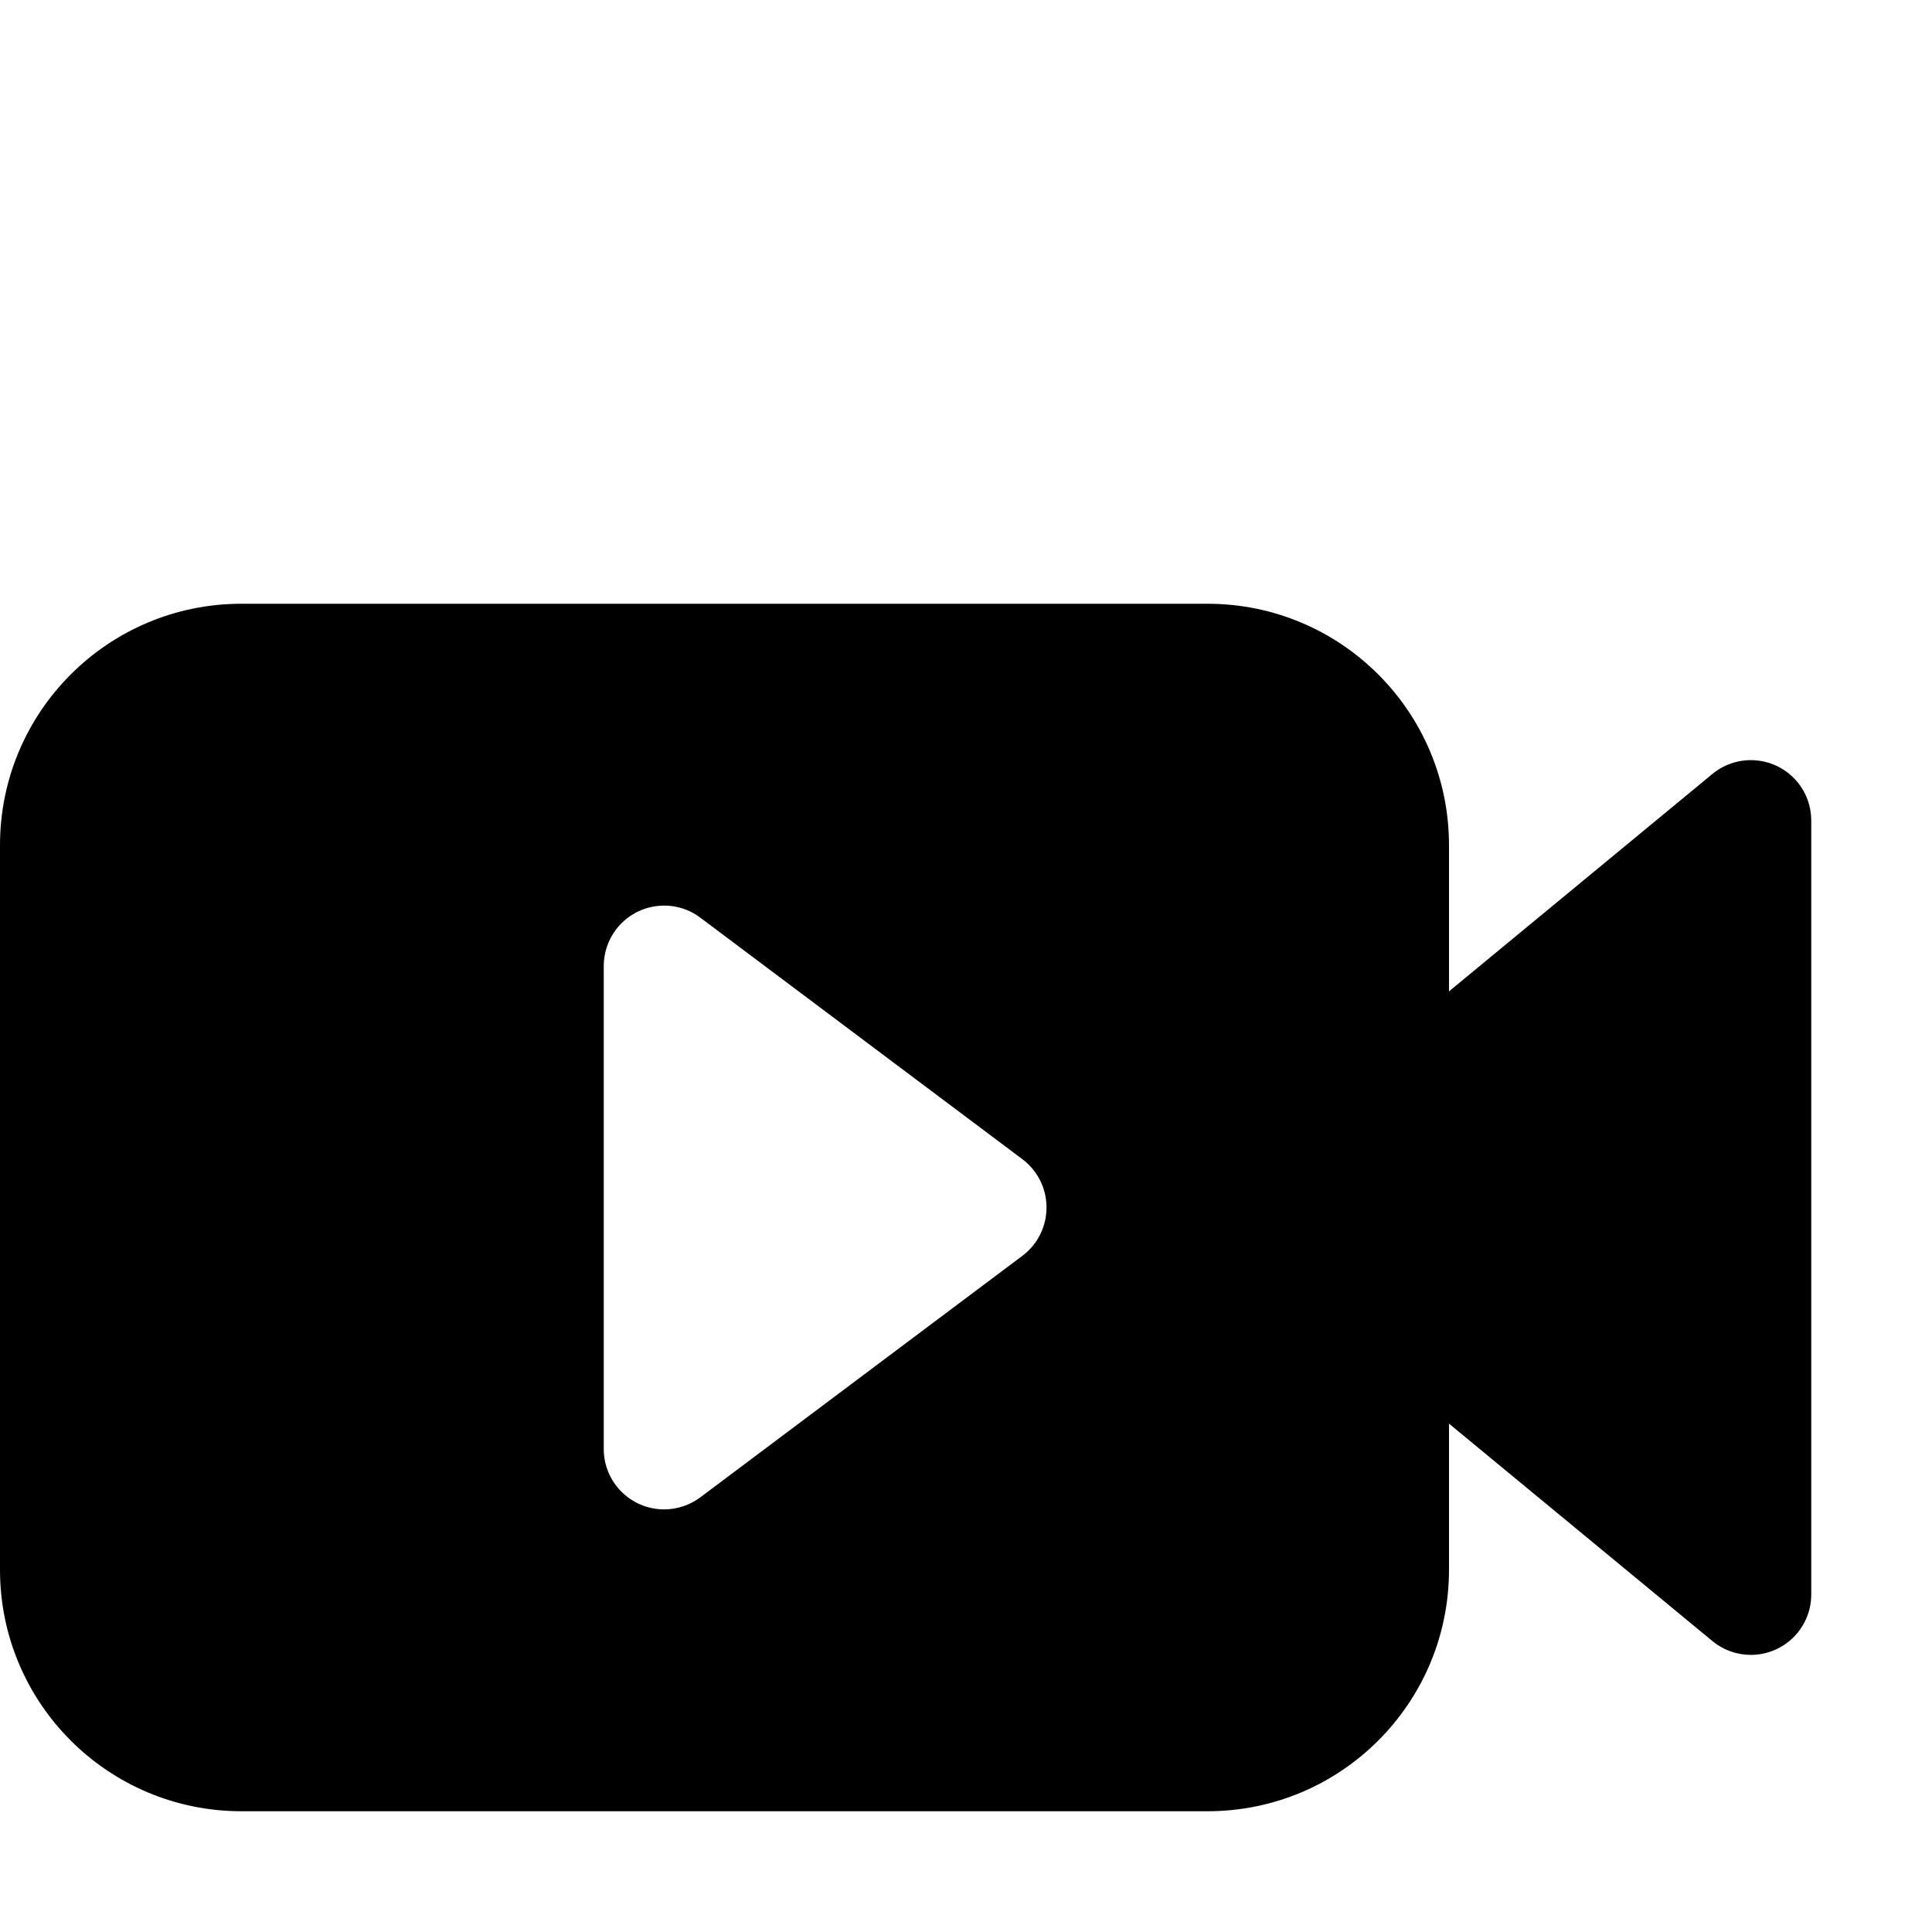
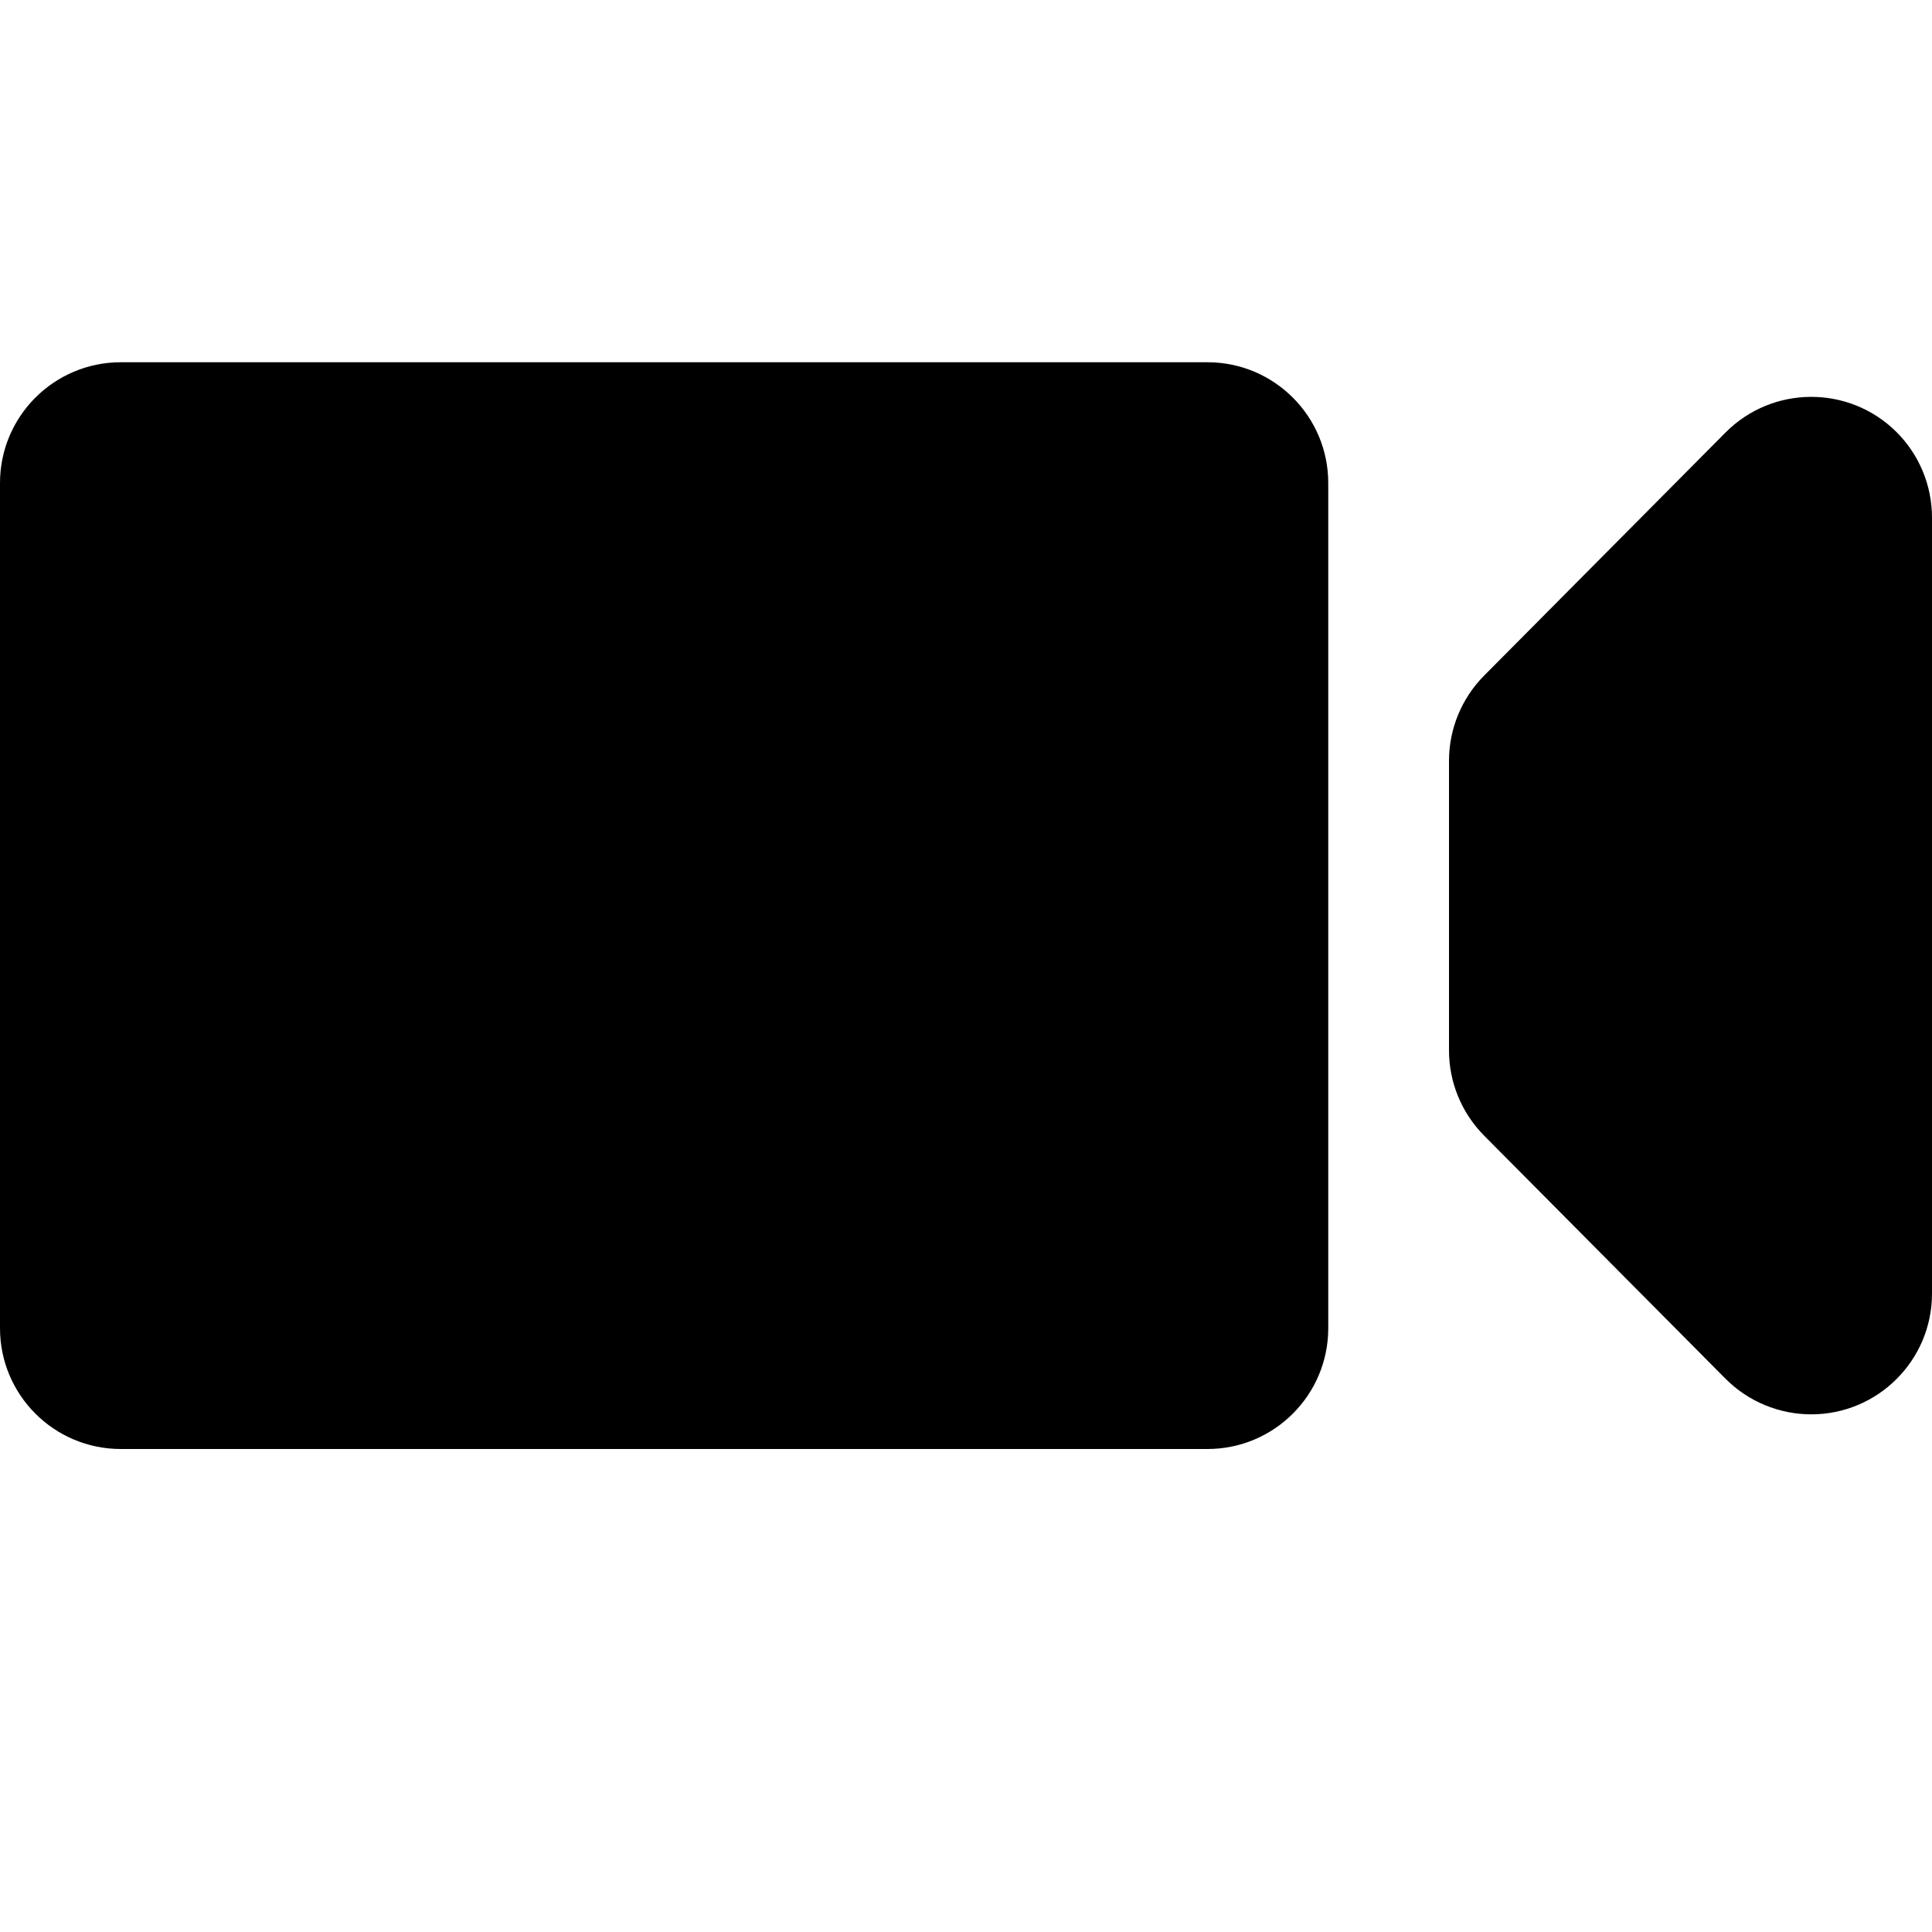
<svg xmlns="http://www.w3.org/2000/svg" width="16" height="16" viewBox="0 0 16 16">
-   <path fill-rule="evenodd" d="M12,8.21 L14.182,6.409 C14.395,6.234 14.71,6.264 14.886,6.477 C14.96,6.566 15,6.679 15,6.795 L15,13.205 C15,13.481 14.776,13.705 14.5,13.705 C14.384,13.705 14.271,13.665 14.182,13.591 L12,11.79 L12,13 C12,14.105 11.105,15 10,15 L2,15 C0.895,15 1.3527075e-16,14.105 0,13 L0,7 C-1.3527075e-16,5.895 0.895,5 2,5 L10,5 C11.105,5 12,5.895 12,7 L12,8.21 Z M5,8 L5,12 C5,12.276 5.224,12.5 5.5,12.5 C5.608,12.5 5.713,12.465 5.8,12.4 L8.467,10.4 C8.688,10.234 8.732,9.921 8.567,9.7 C8.538,9.662 8.505,9.628 8.467,9.6 L5.8,7.6 C5.579,7.434 5.266,7.479 5.1,7.7 C5.035,7.787 5,7.892 5,8 Z" />
+   <path fill-rule="evenodd" d="M1,3 L10,3 C10.552,3 11,3.448 11,4 L11,11 C11,11.552 10.552,12 10,12 L1,12 C0.448,12 6.76353751e-17,11.552 0,11 L0,4 C-6.76353751e-17,3.448 0.448,3 1,3 Z M12.29,5.596 L14.29,3.582 C14.68,3.19 15.313,3.188 15.705,3.577 C15.894,3.765 16,4.02 16,4.287 L16,10.713 C16,11.265 15.552,11.713 15,11.713 C14.734,11.713 14.478,11.607 14.29,11.418 L12.29,9.404 C12.104,9.216 12,8.963 12,8.699 L12,6.301 C12,6.037 12.104,5.784 12.29,5.596 Z" />
</svg>
